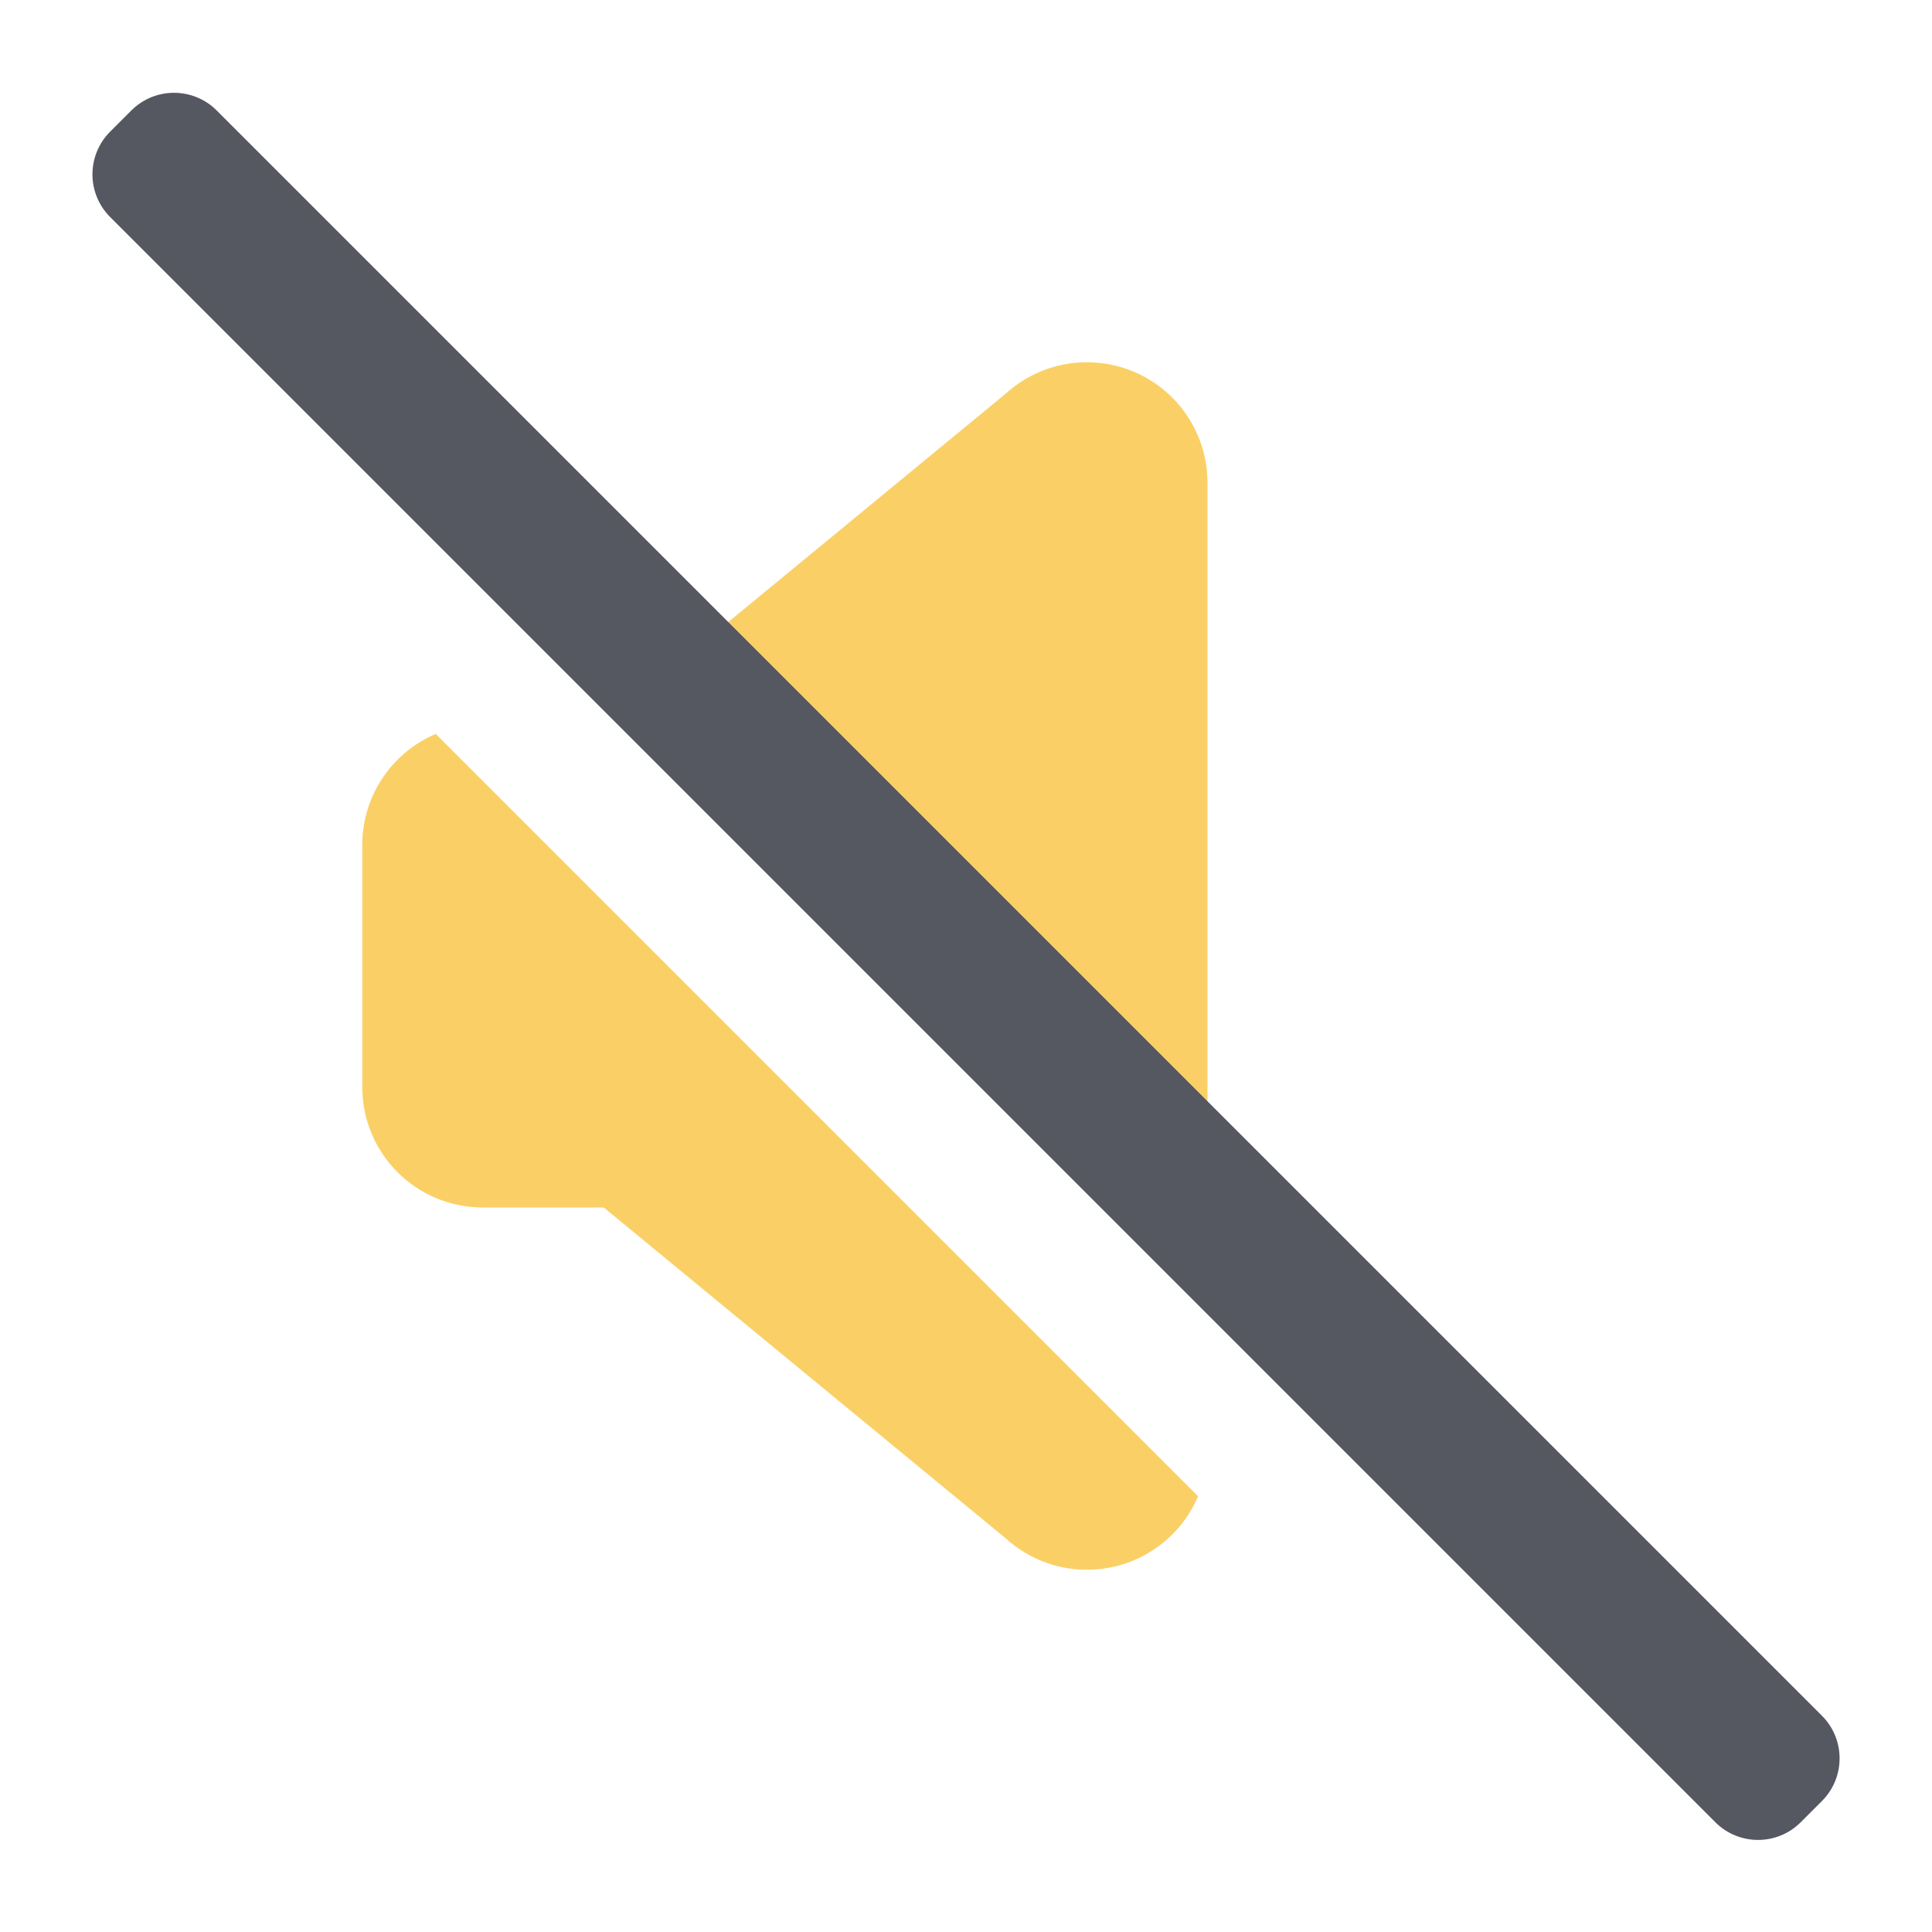
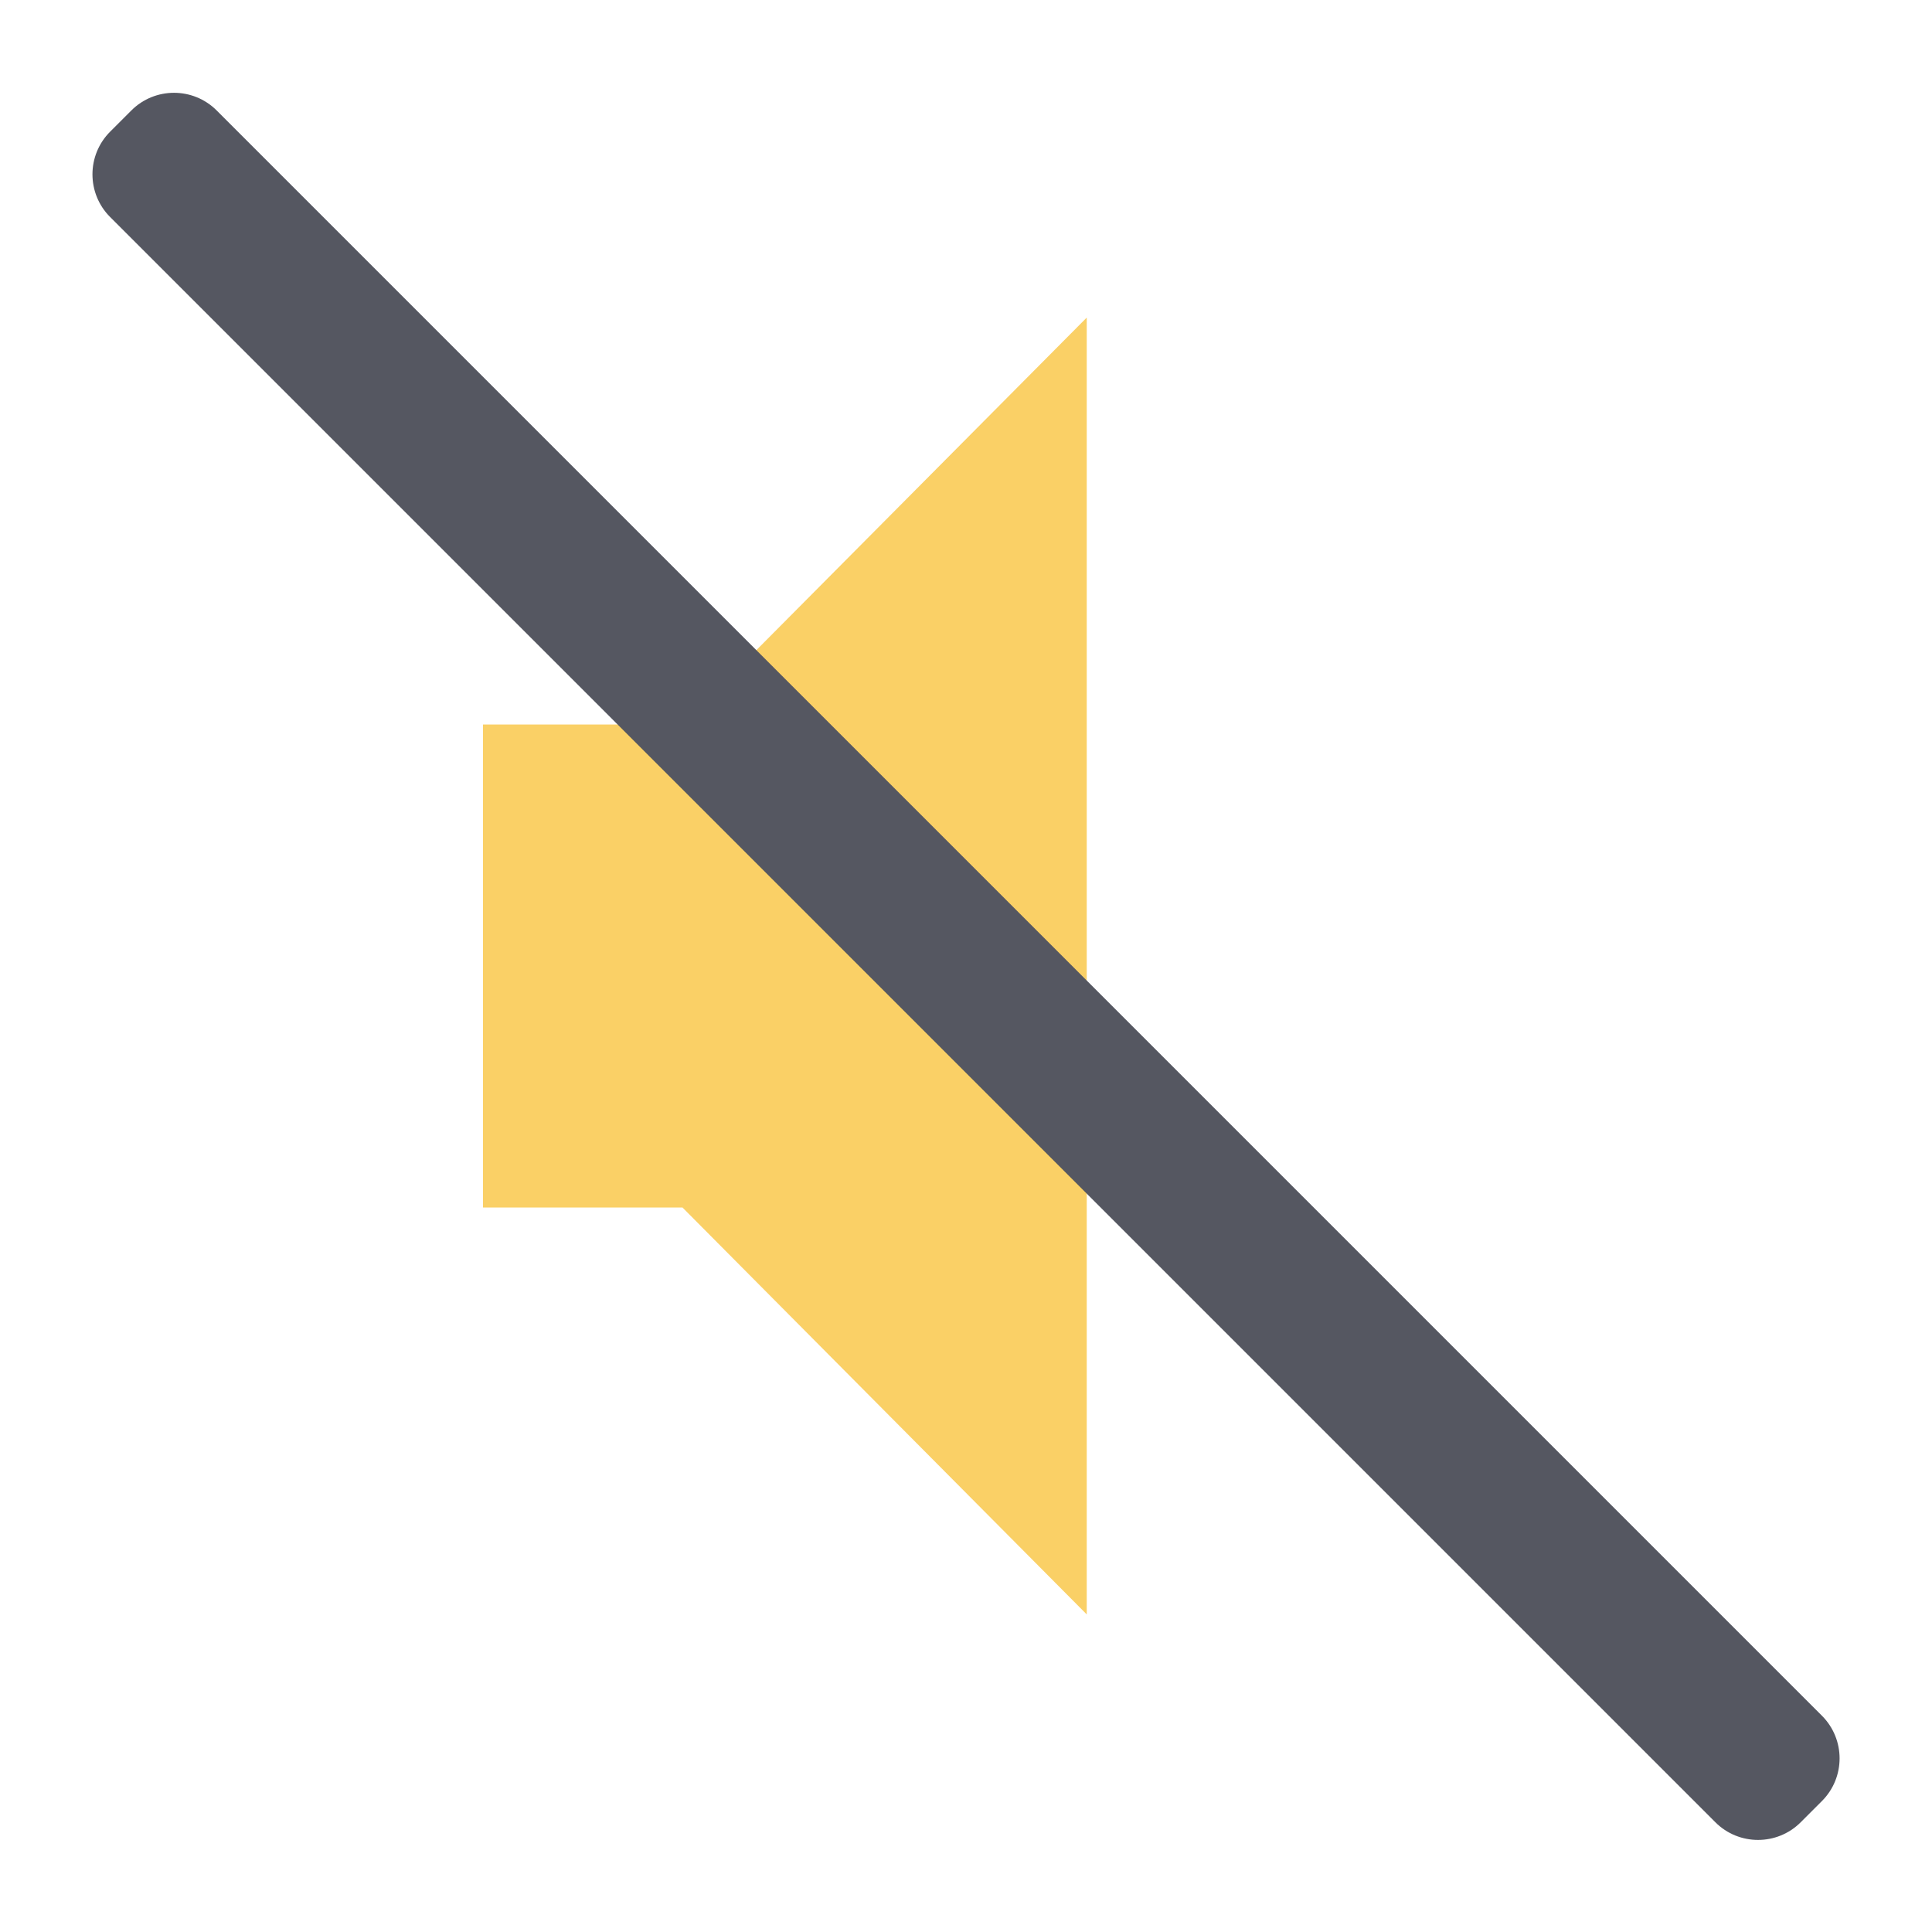
<svg xmlns="http://www.w3.org/2000/svg" height="16" width="16" version="1.1" id="svg10">
  <defs id="defs14" />
-   <path id="path453" class="warning" style="font-variation-settings:normal;fill:#f9c440;fill-opacity:1;stroke:none;stroke-width:4;stroke-linecap:round;stroke-linejoin:round;stroke-miterlimit:4;stroke-dasharray:none;stroke-dashoffset:0;stroke-opacity:1;stop-color:#000000;opacity:0.8" d="M 9 3 C 8.739 3 8.502 3.101 8.324 3.264 L 5.162 5.867 L 10 10.705 L 10 4 C 10 3.446 9.554 3 9 3 z M 3.609 6.078 C 3.25 6.23 3 6.585 3 7 L 3 9 C 3 9.554 3.446 10 4 10 L 5 10 L 8.346 12.754 C 8.352 12.759 8.357 12.766 8.363 12.771 L 8.387 12.789 C 8.556 12.92 8.768 13 9 13 C 9.415 13 9.77 12.75 9.922 12.391 L 3.609 6.078 z " />
+   <path d="m 4,6 v 4 H 5.652 L 9,13.37 V 2.63 L 5.652,6 Z" fill="#666666" opacity="0.35" overflow="visible" style="color:#bebebe;marker:none;opacity:0.8;fill:#f9c440;fill-opacity:1" id="path453" />
  <rect style="font-variation-settings:normal;vector-effect:none;fill:#555761;fill-opacity:1;stroke:none;stroke-width:0.992;stroke-linecap:square;stroke-linejoin:miter;stroke-miterlimit:4;stroke-dasharray:none;stroke-dashoffset:0;stroke-opacity:1;-inkscape-stroke:none;marker:none;stop-color:#000000" id="rect2480-1-6" width="1.248" height="19.8" x="-0.626" y="1.416" rx="0.5" ry="0.5" transform="rotate(-45)" />
</svg>
